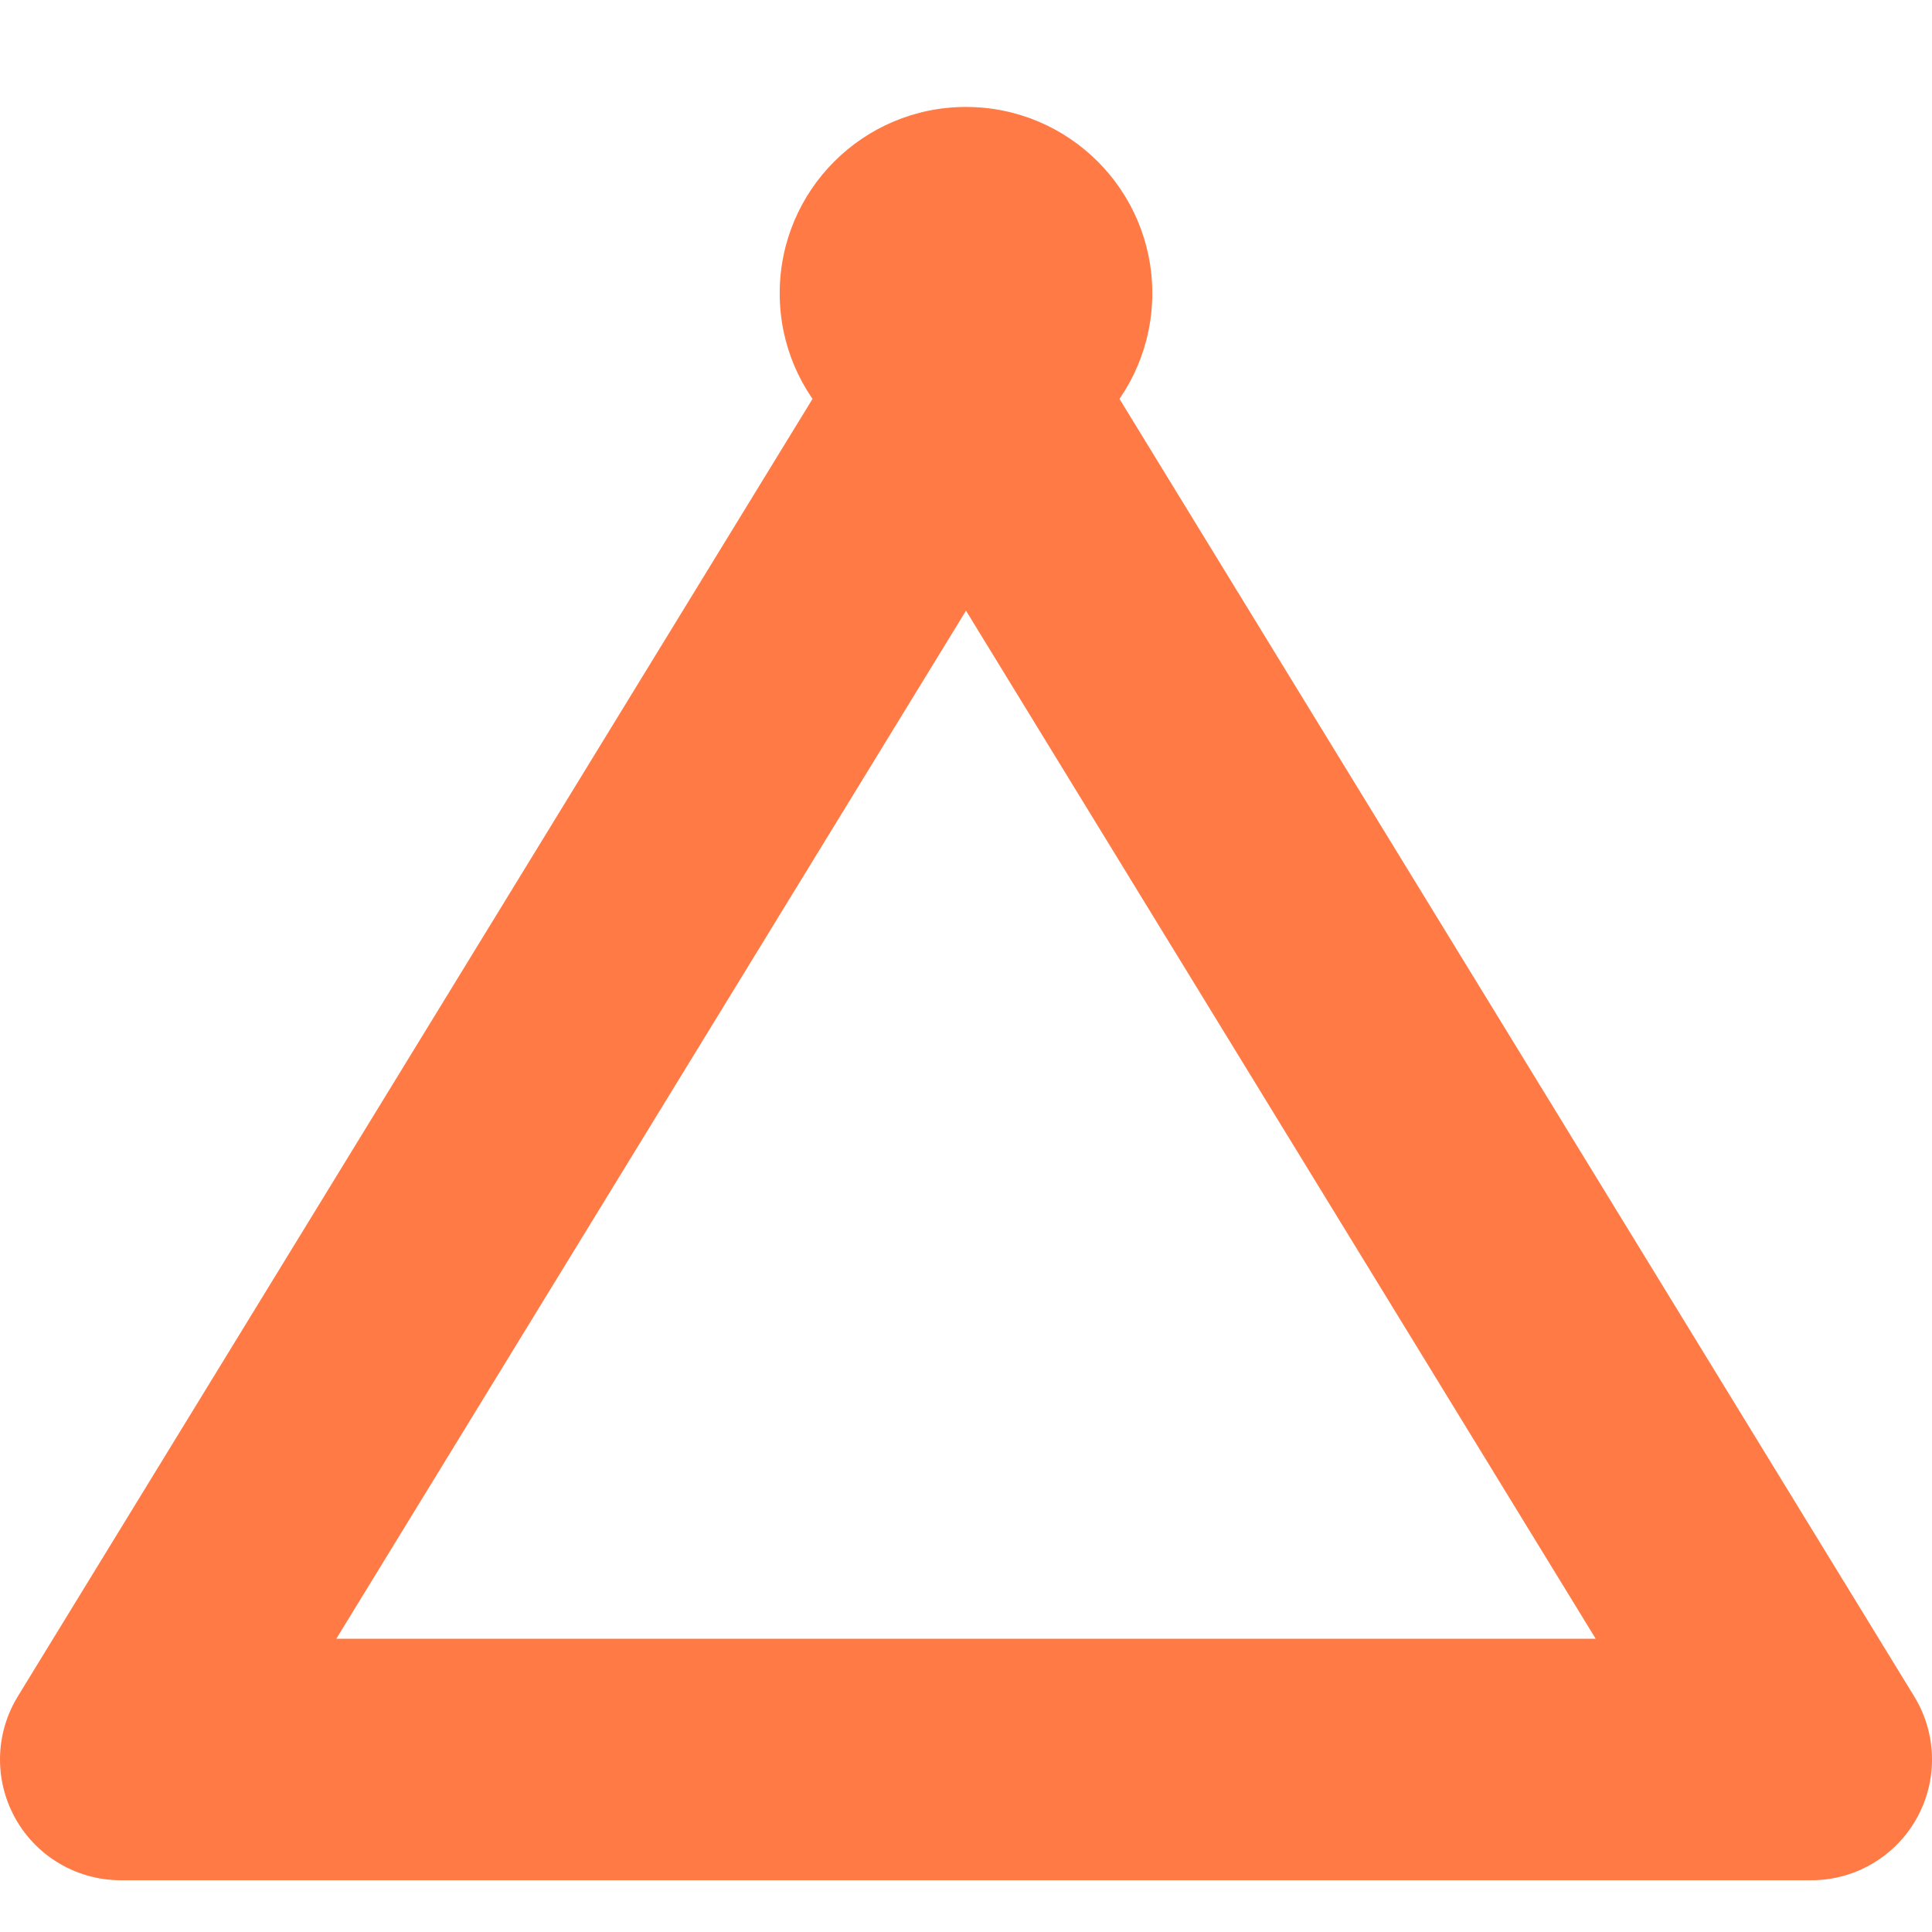
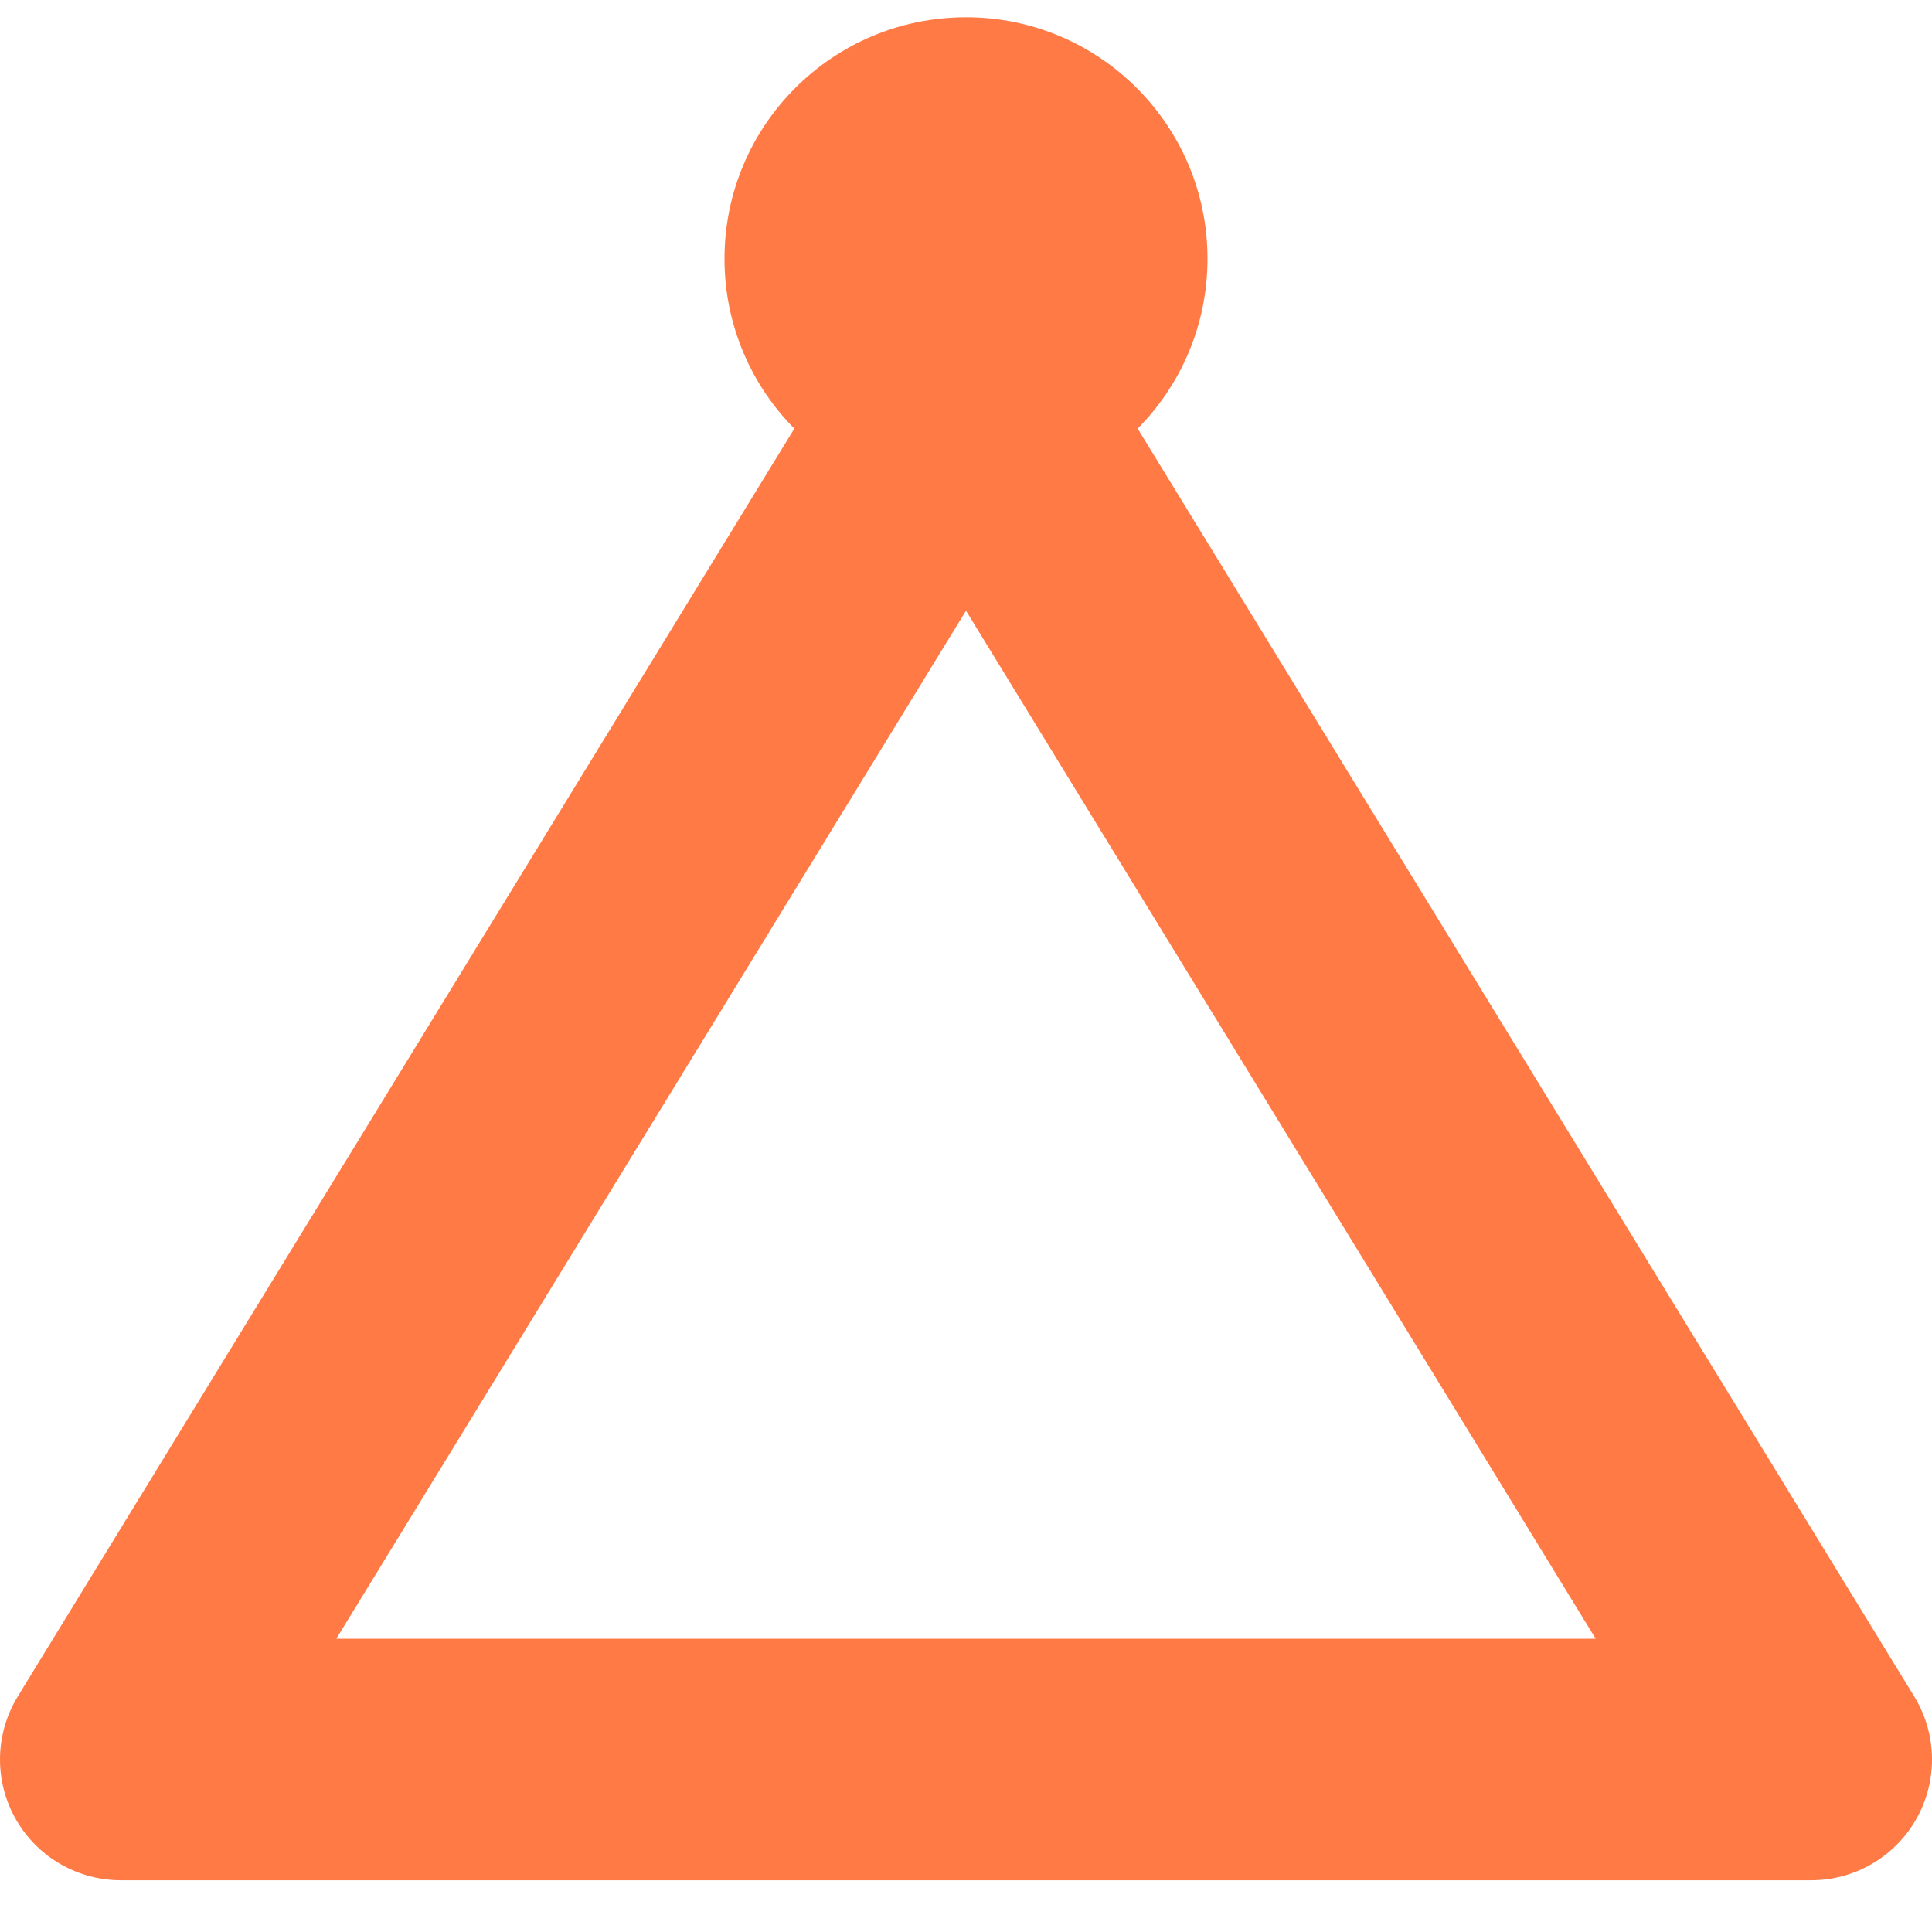
<svg xmlns="http://www.w3.org/2000/svg" width="512" height="512" viewBox="20 22 56 56" fill="none">
  <path d="M48 33 L72.5 73 L23.5 73 Z" fill="none" stroke="#ff7a45" stroke-width="7" stroke-linejoin="round" stroke-linecap="round" />
-   <circle cx="48" cy="30.5" r="5.4" fill="#ff7a45" />
+   <circle cx="48" cy="29.5" r="7" fill="#ff7a45" />
</svg>
